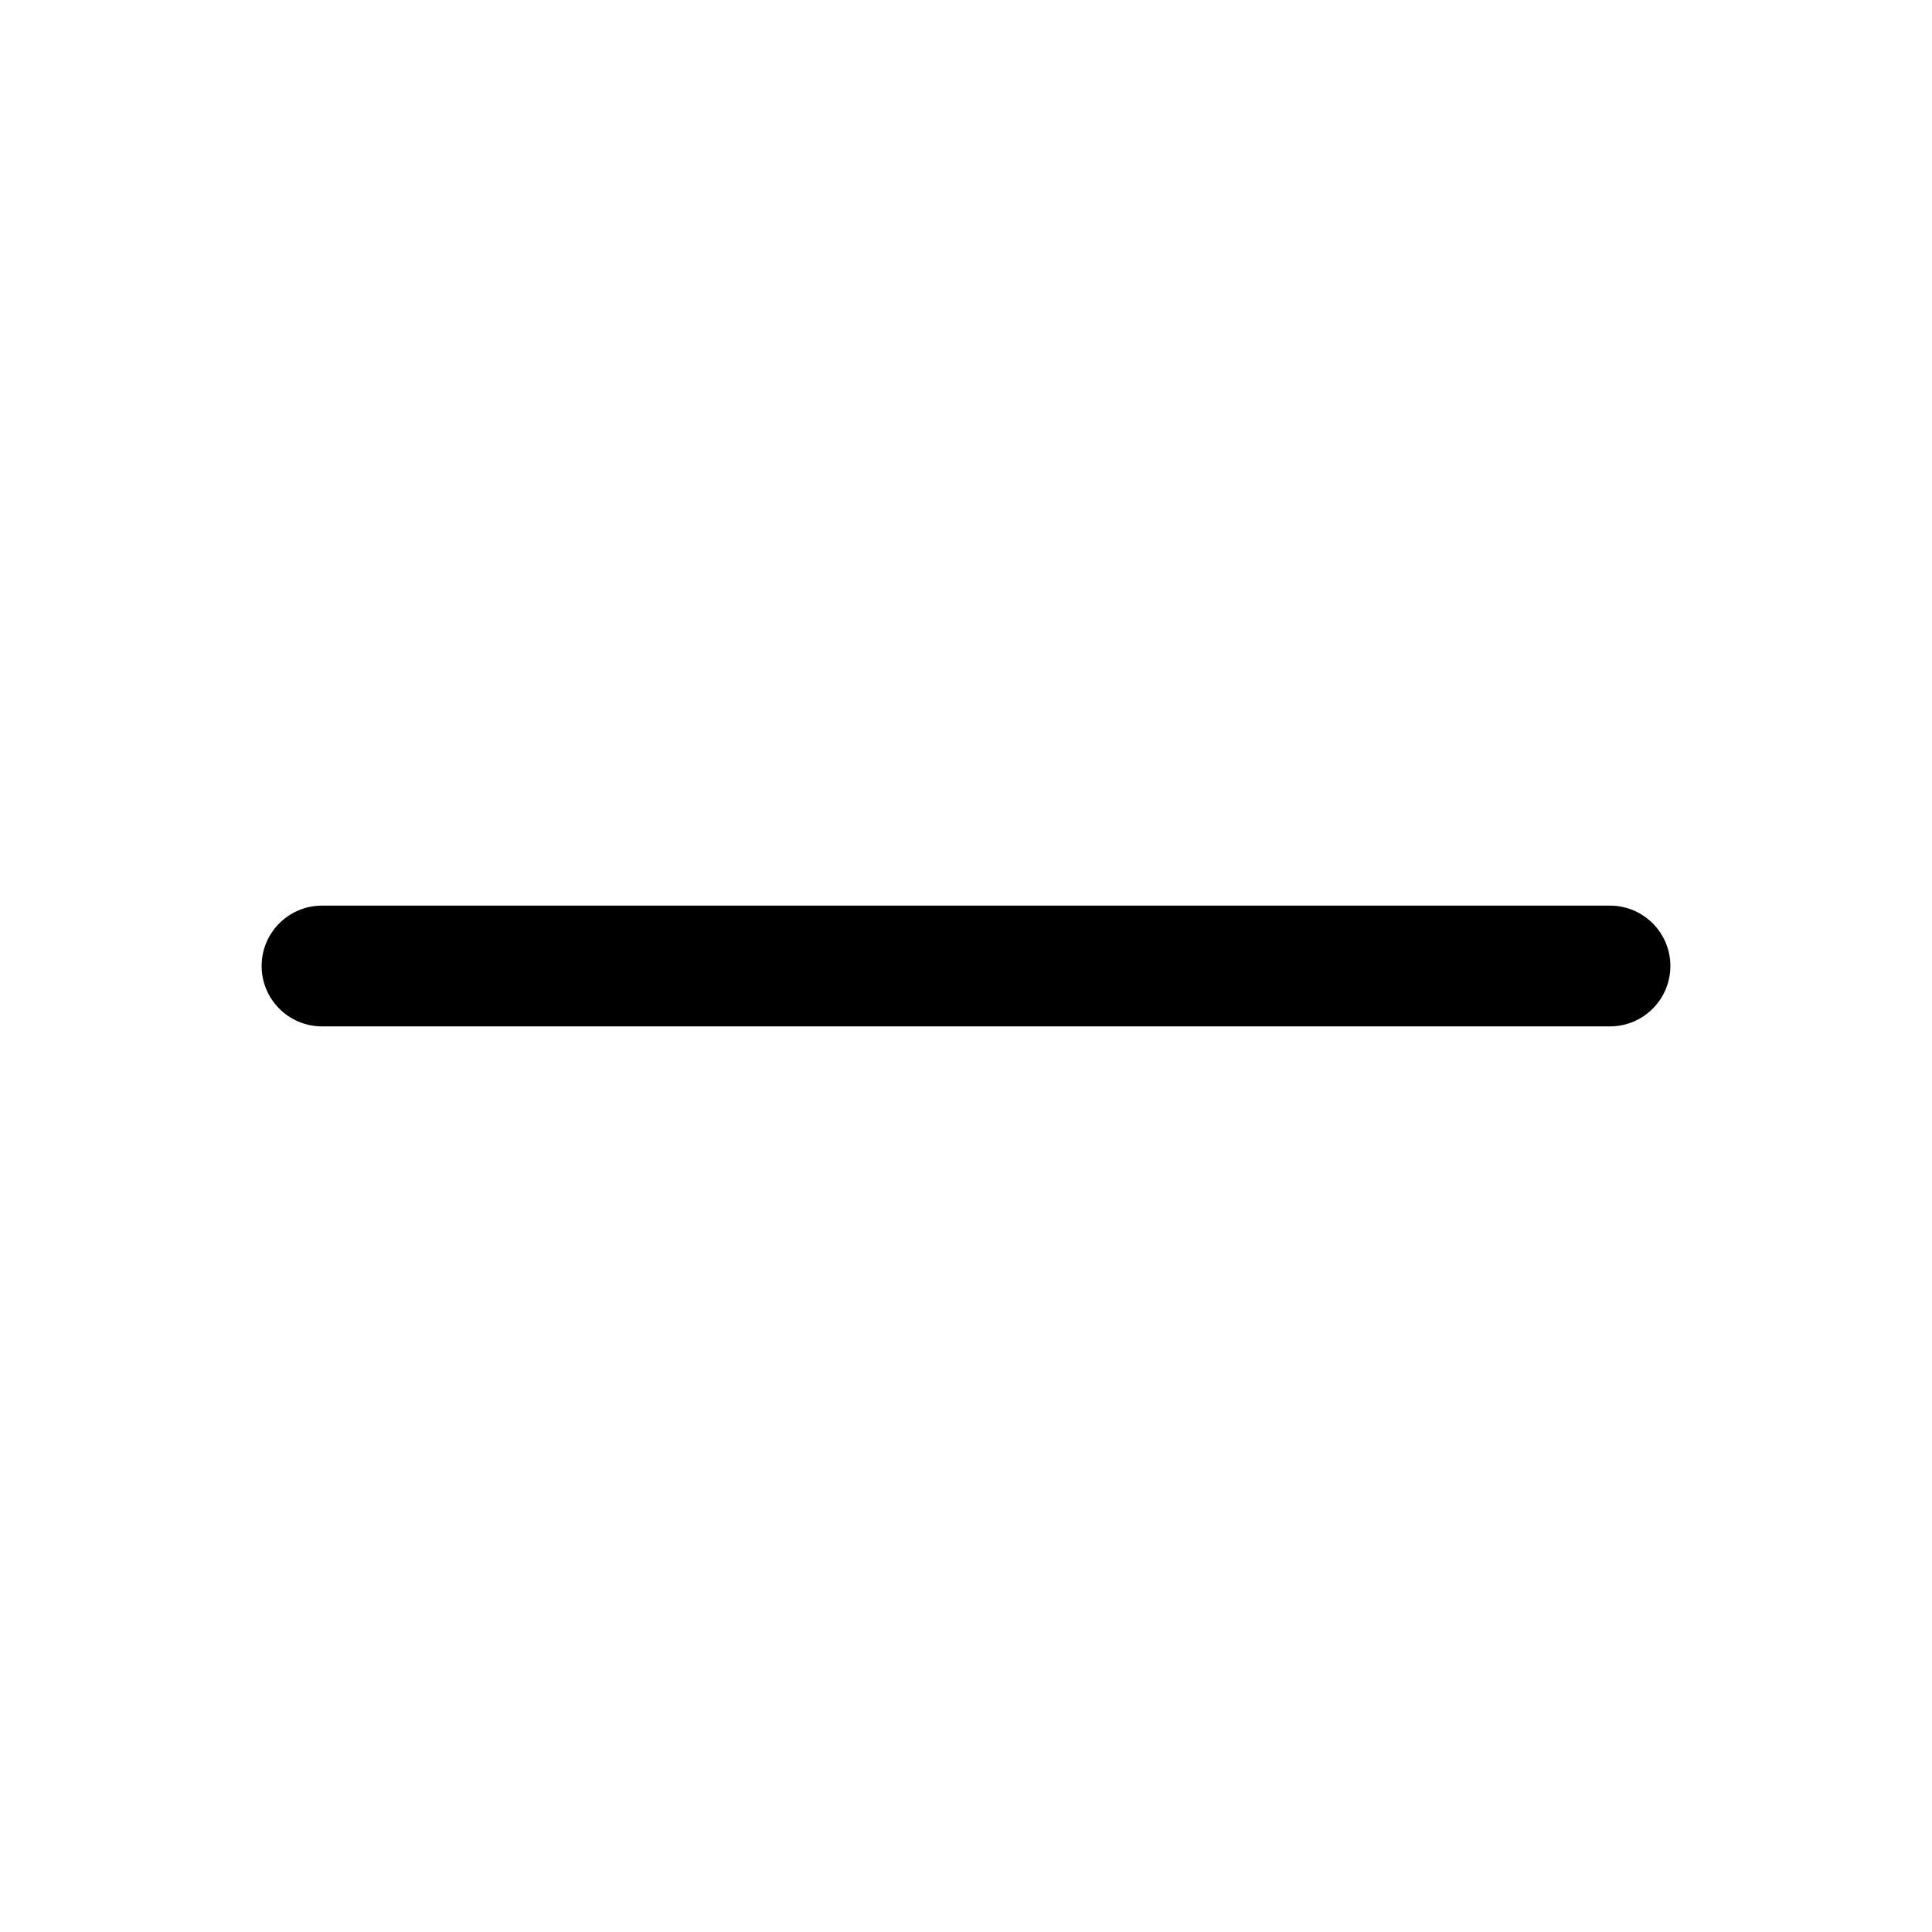
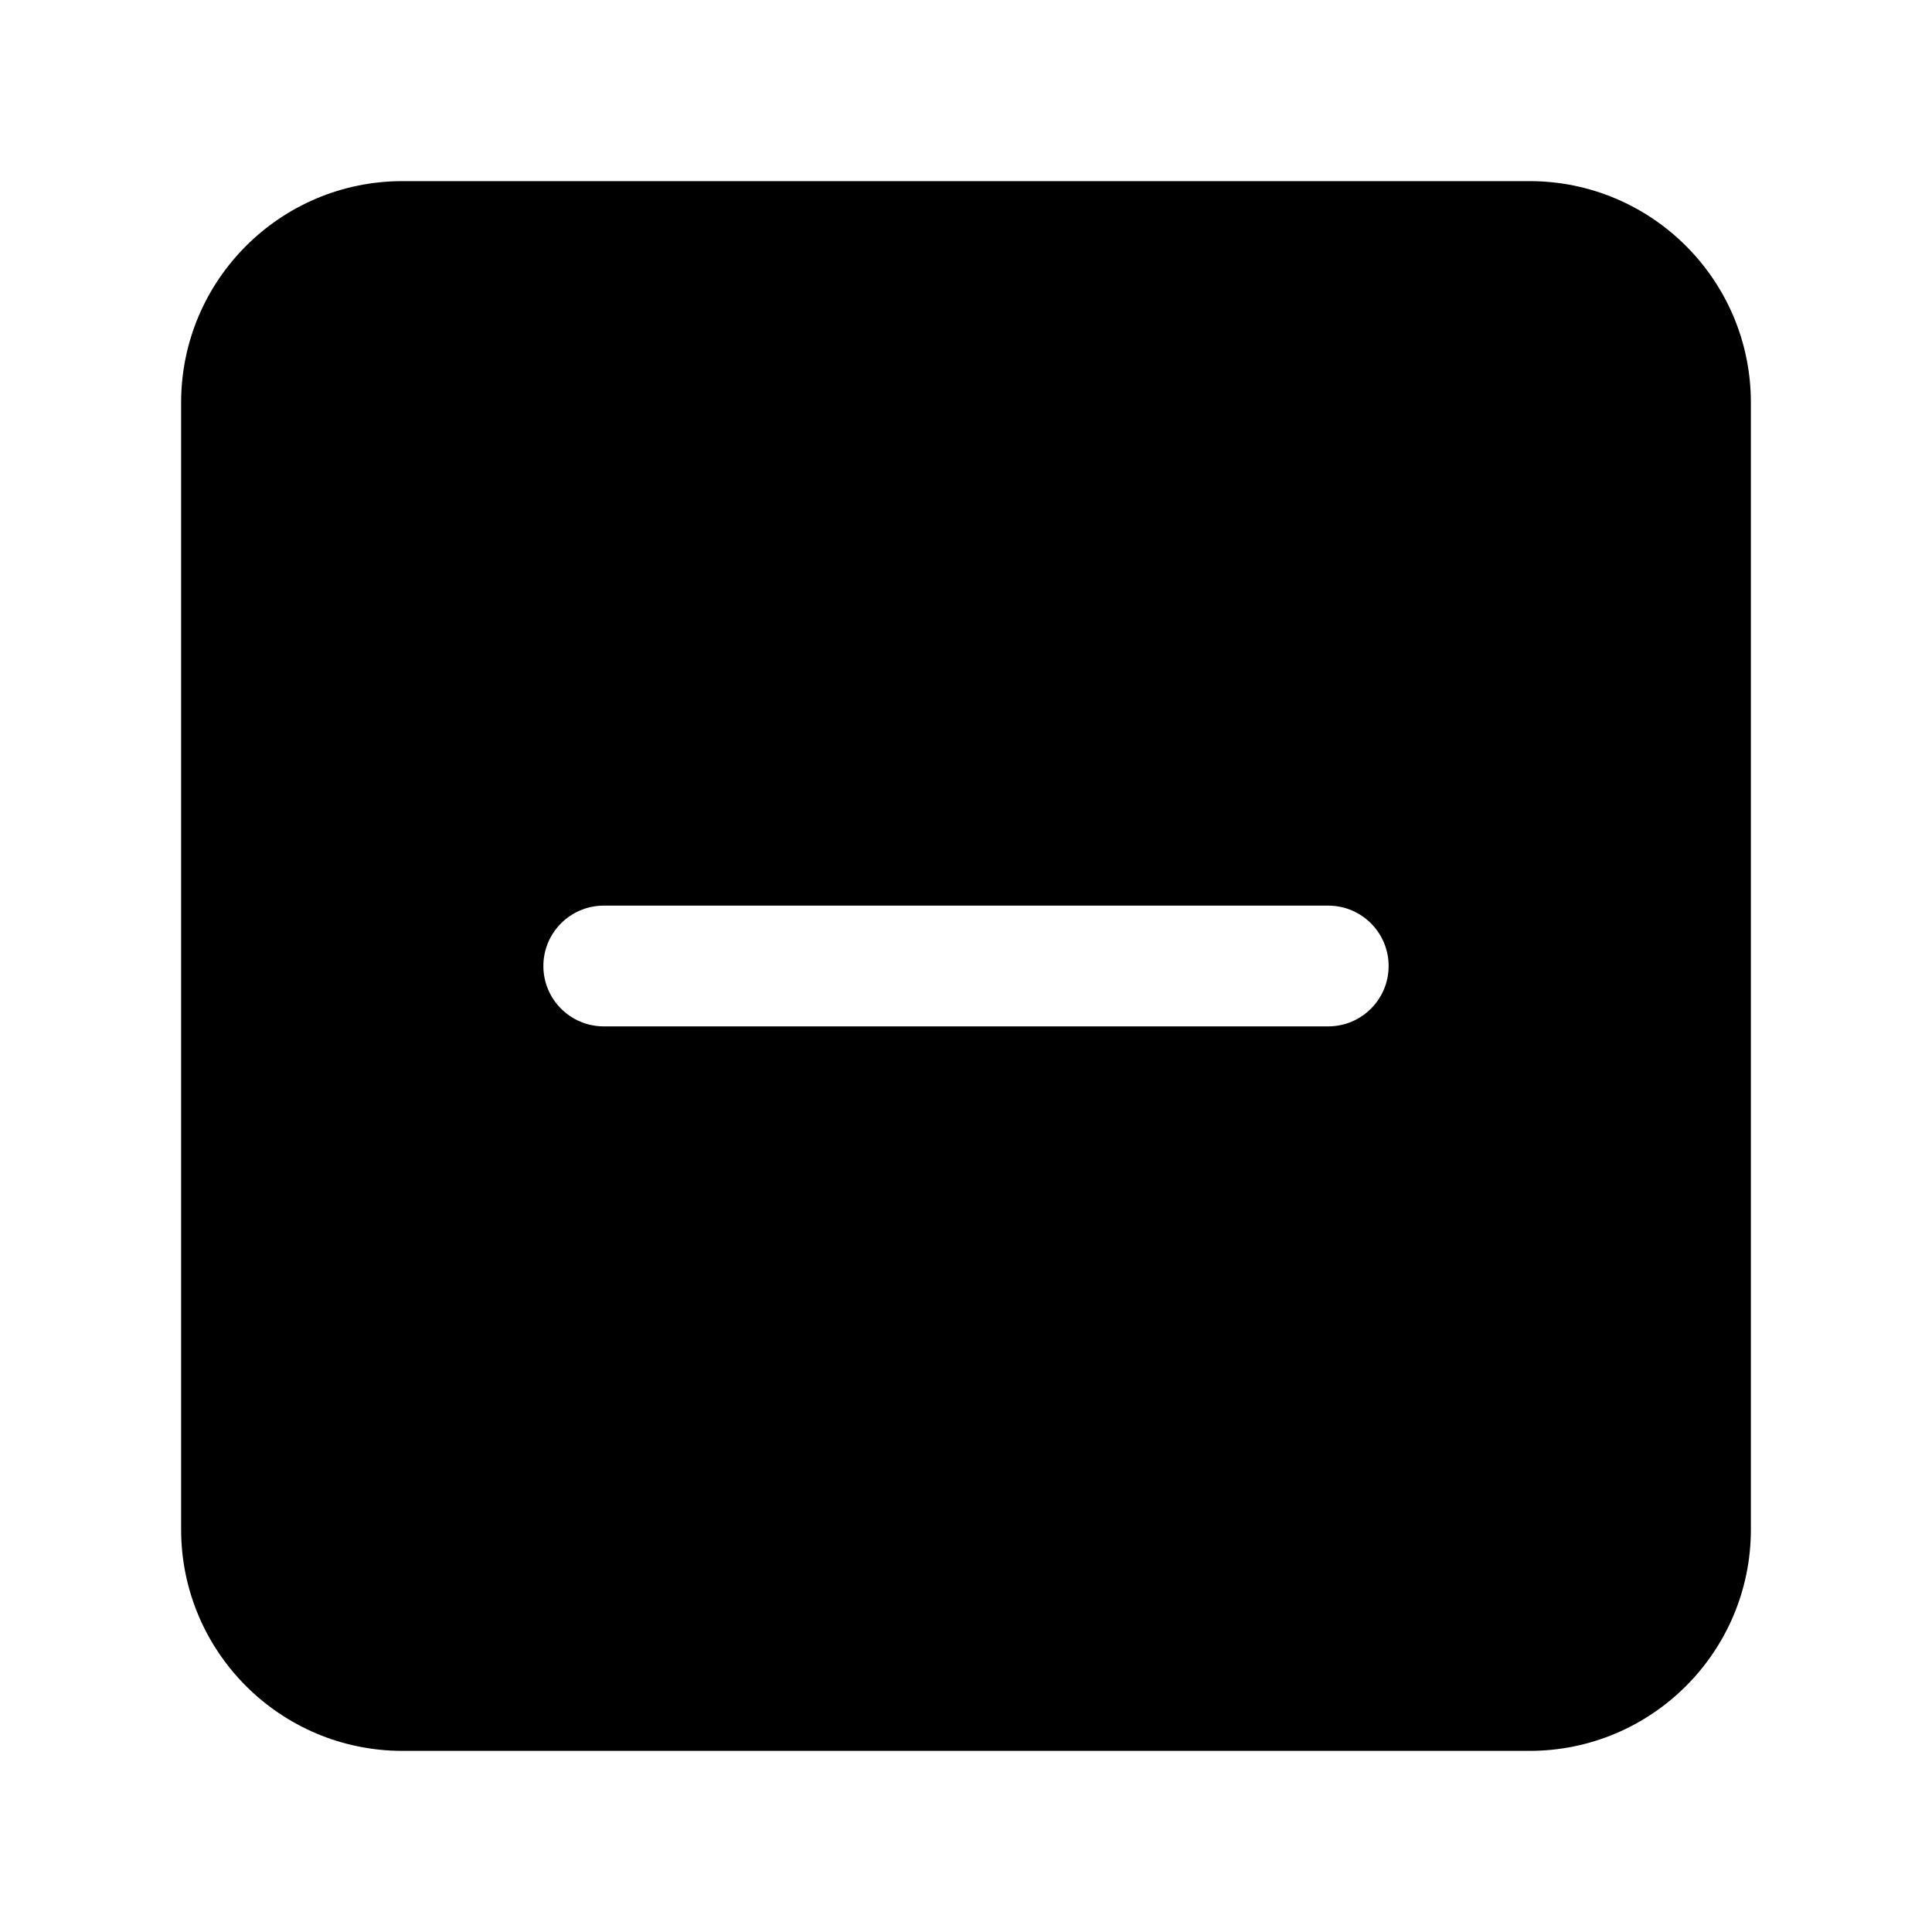
<svg xmlns="http://www.w3.org/2000/svg" width="24" height="24" viewBox="0 0 24 24" fill="none">
-   <path d="M20 11.25C20.414 11.25 20.75 11.586 20.75 12C20.75 12.414 20.414 12.75 20 12.75H4C3.586 12.75 3.25 12.414 3.25 12C3.25 11.586 3.586 11.25 4 11.25H20Z" fill="black" />
+   <path fill-rule="evenodd" clip-rule="evenodd" d="M5 2.25H19C20.518 2.25 21.75 3.482 21.75 5V19C21.75 20.518 20.518 21.75 19 21.75H5C3.482 21.75 2.25 20.518 2.25 19V5C2.25 3.482 3.482 2.25 5 2.25ZM16.5 12.75C16.914 12.75 17.25 12.414 17.25 12C17.25 11.586 16.914 11.25 16.5 11.25H7.5C7.086 11.25 6.75 11.586 6.75 12C6.75 12.414 7.086 12.75 7.5 12.75Z" fill="black" />
</svg>
